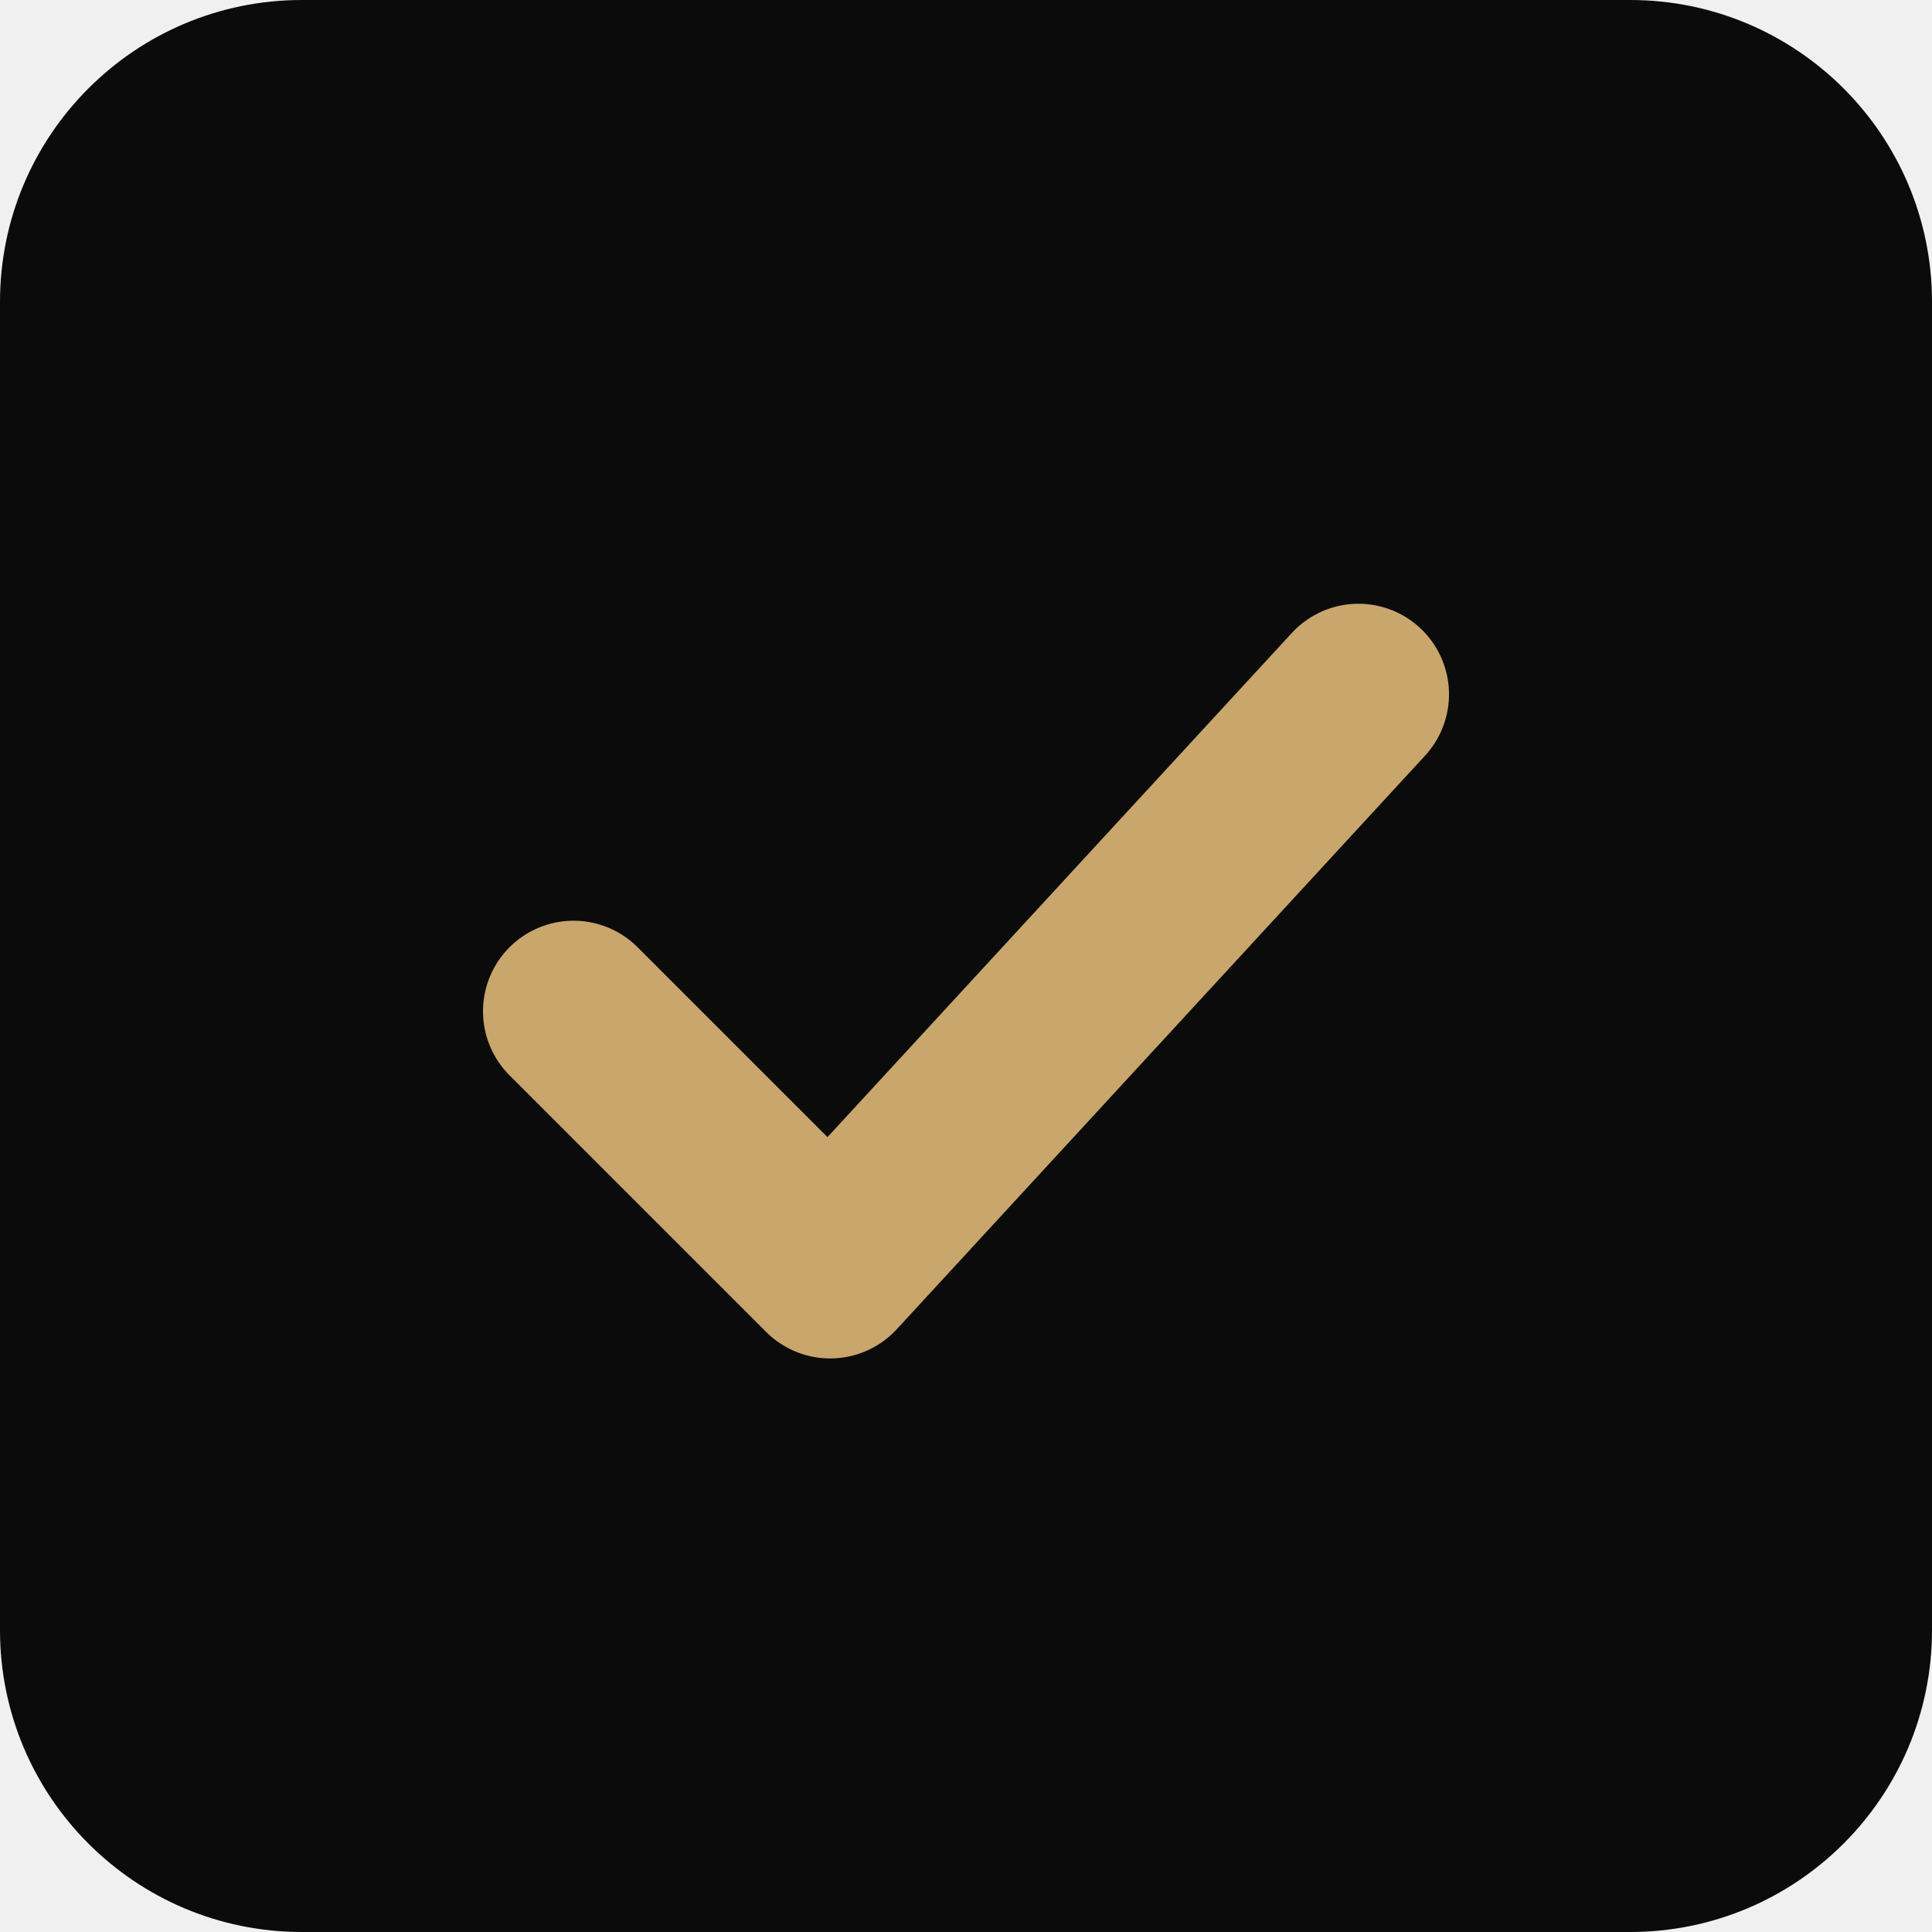
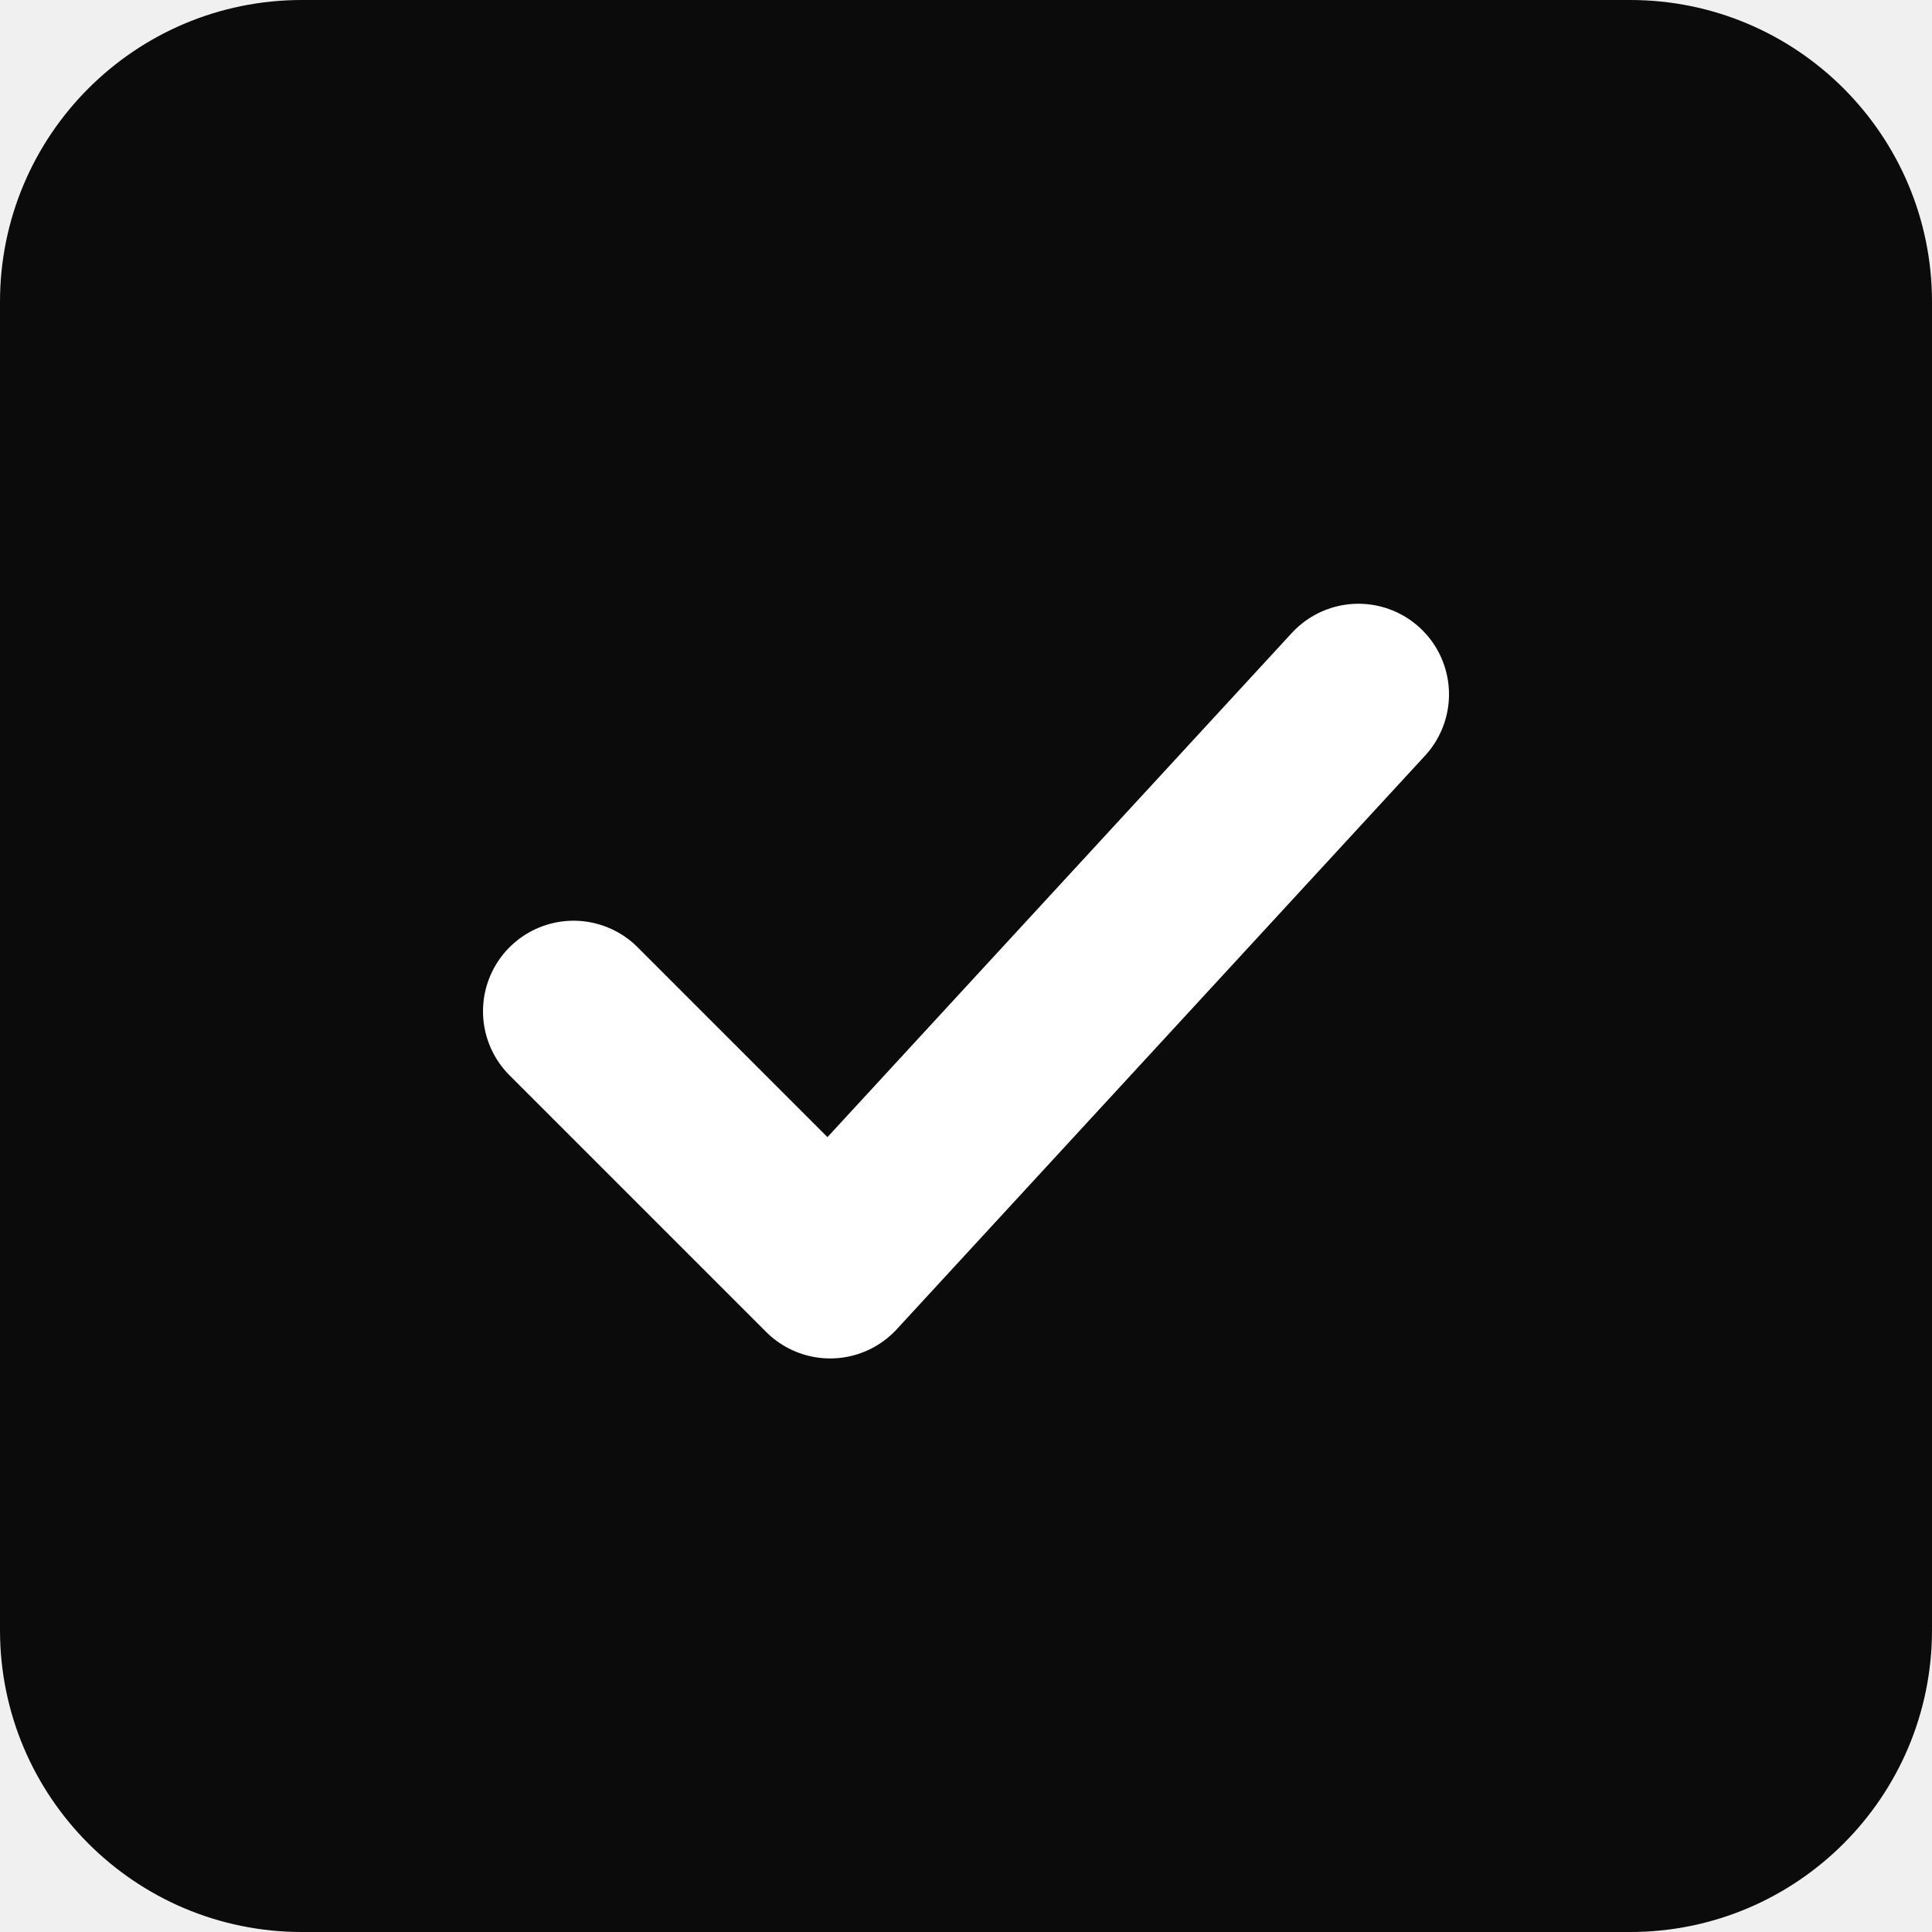
<svg xmlns="http://www.w3.org/2000/svg" viewBox="0 0 64 64">
  <rect width="64" height="64" rx="10" fill="#0b0b0c" />
-   <path d="M19 33.5l8.5 8.5L45 23" fill="none" stroke="#c9a66b" stroke-width="6" stroke-linecap="round" stroke-linejoin="round" />
+   <path d="M19 33.5l8.5 8.5L45 23" fill="none" stroke="#ffffff" stroke-width="6" stroke-linecap="round" stroke-linejoin="round" />
</svg>
